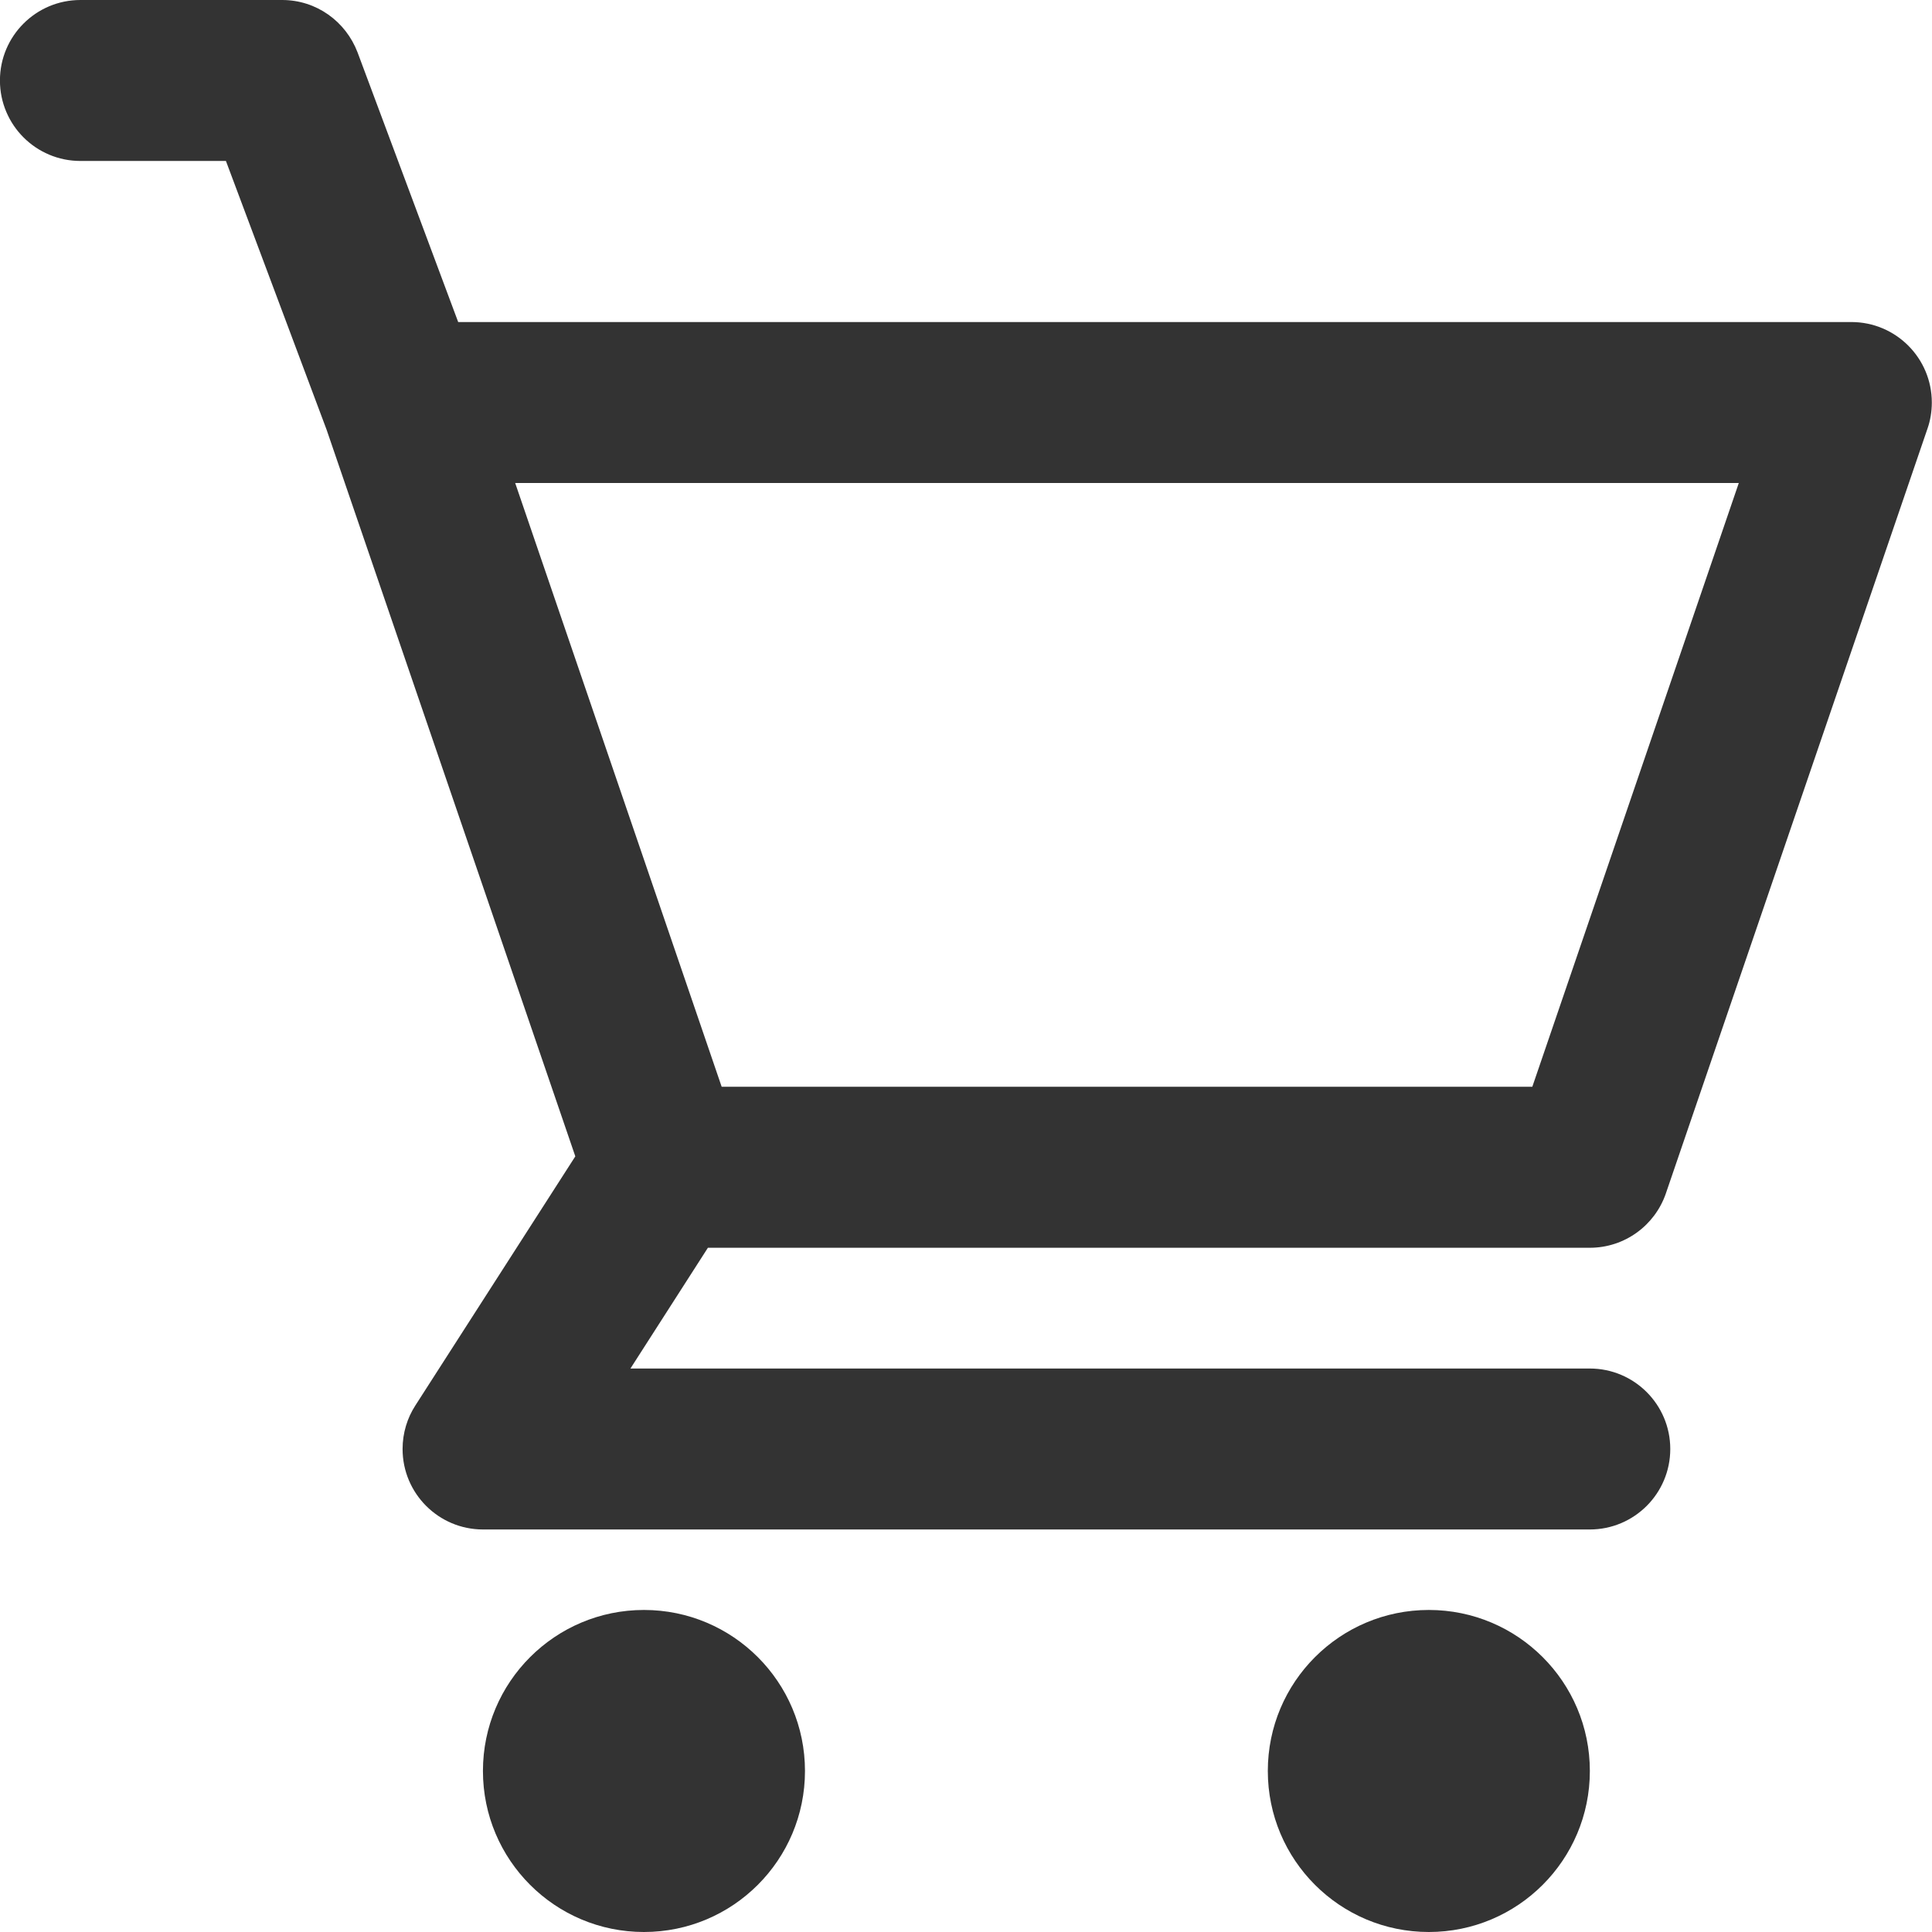
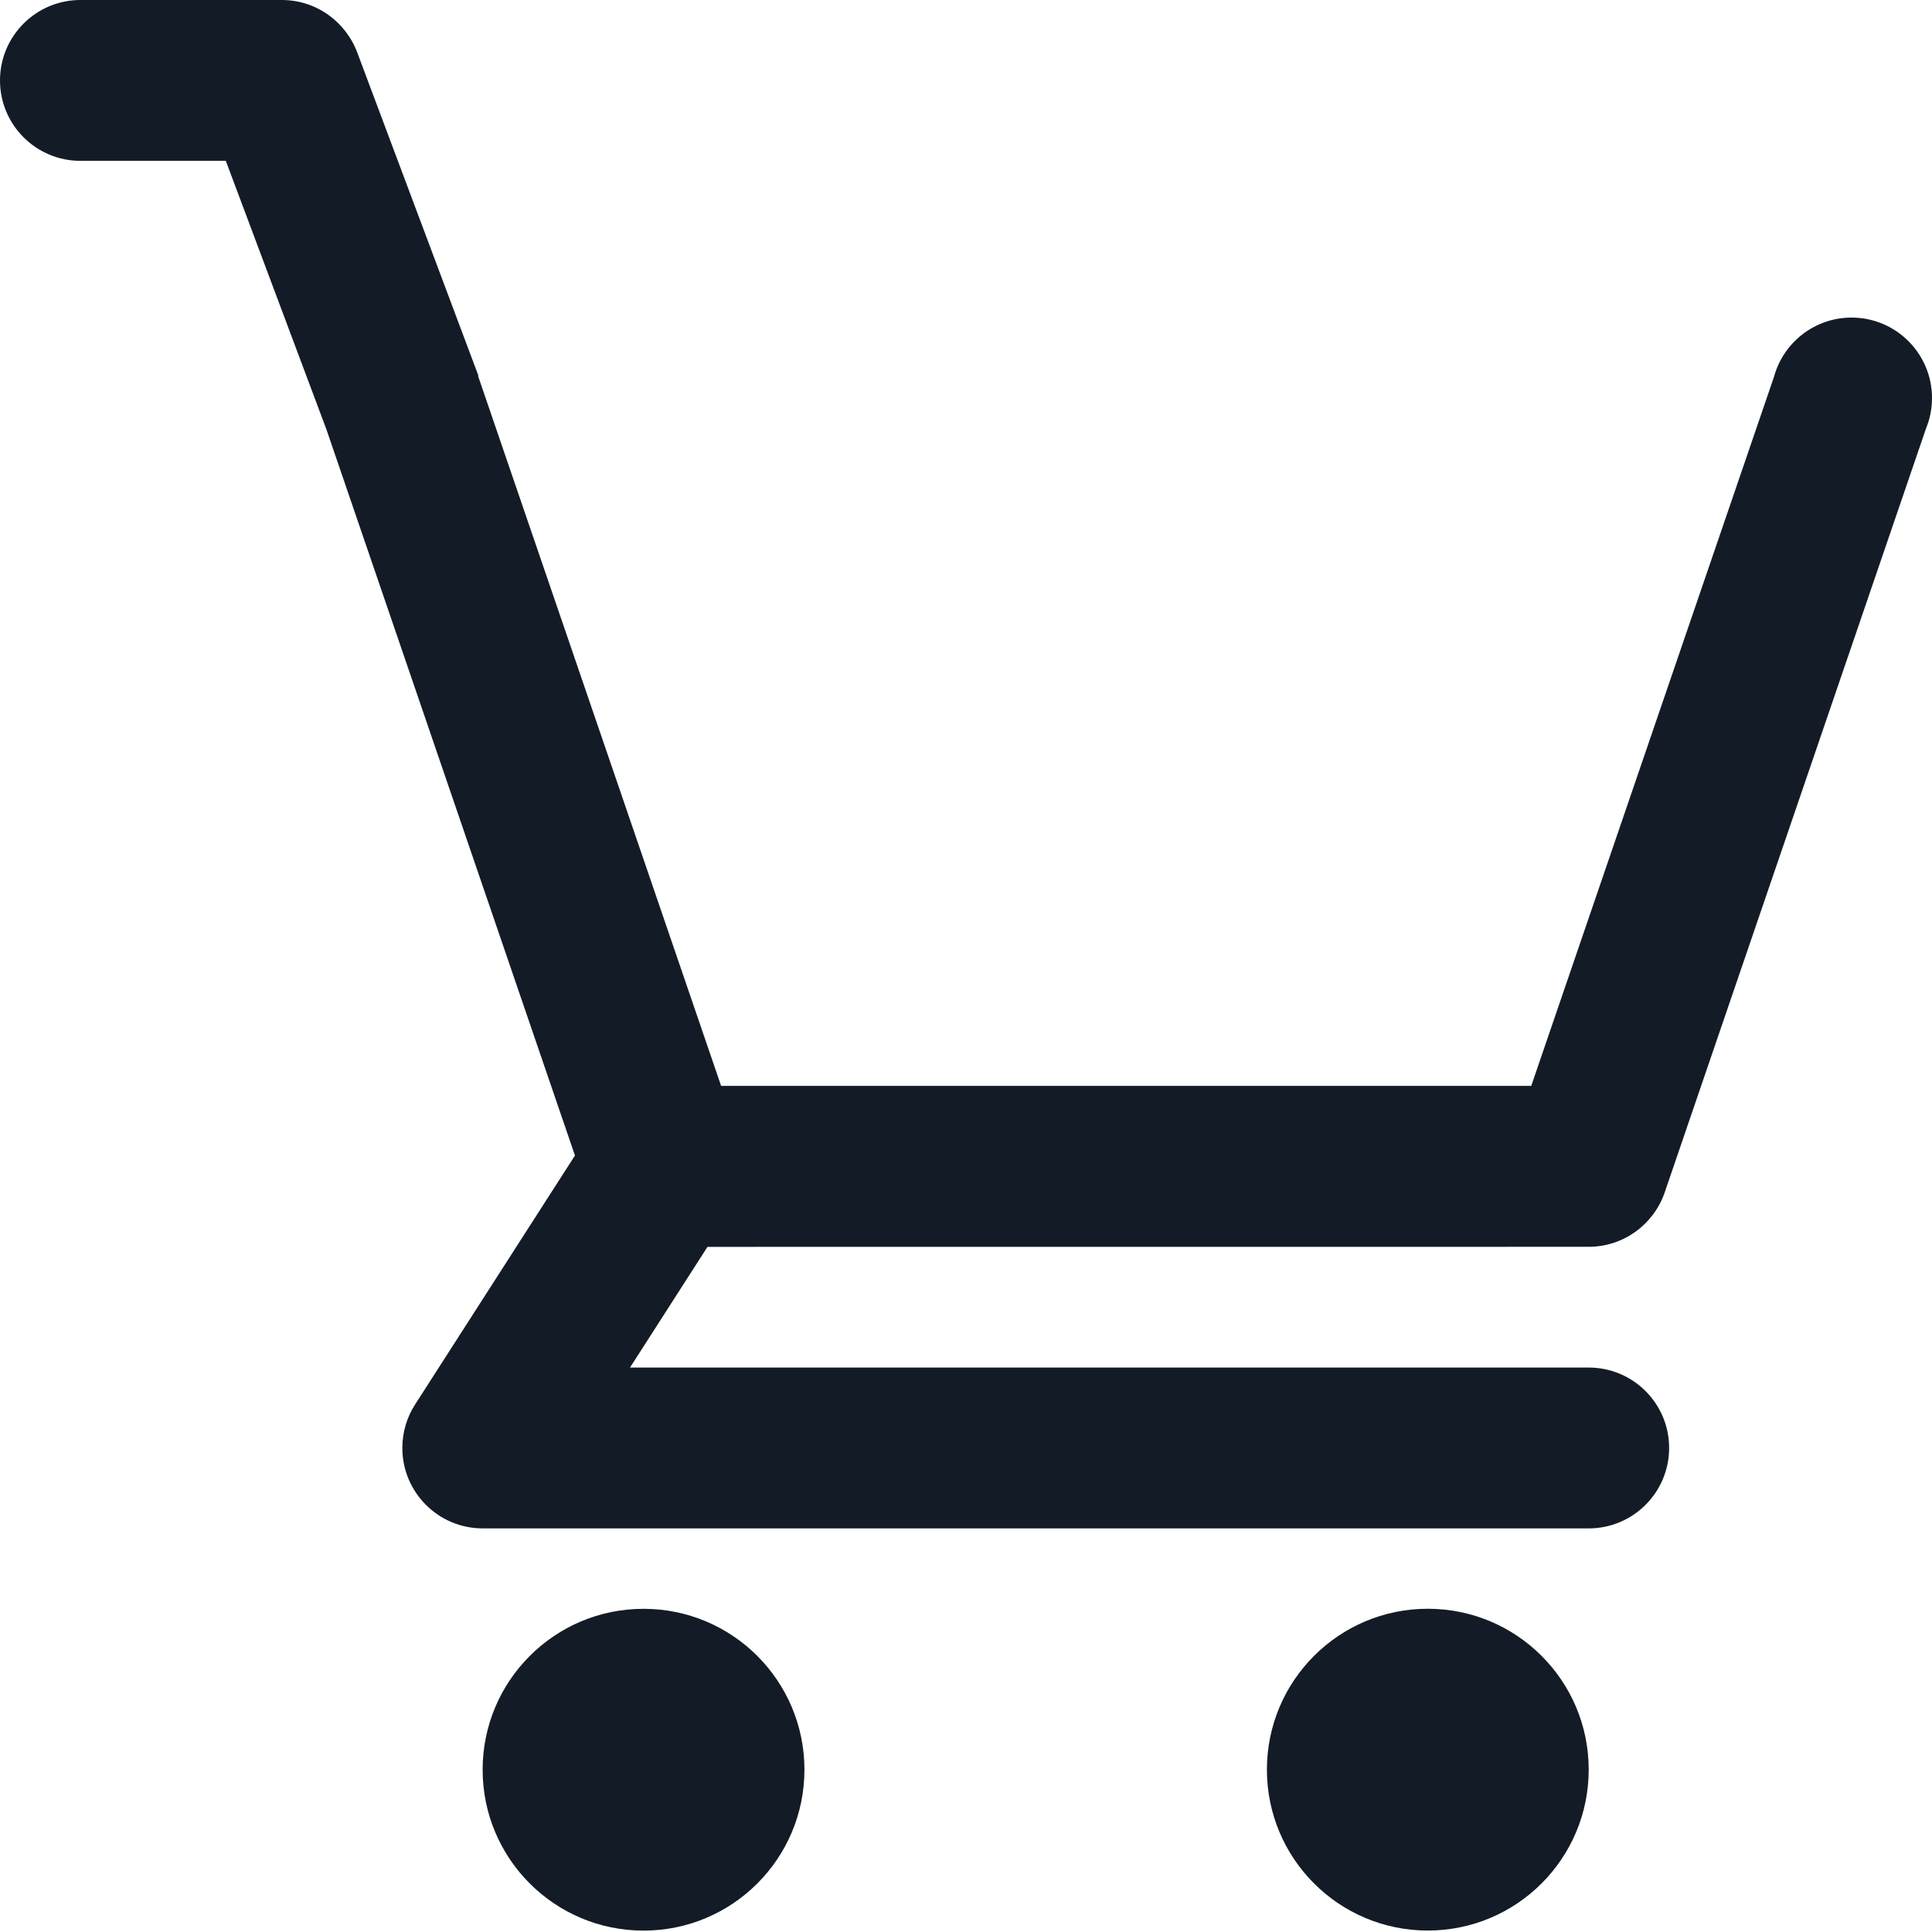
<svg xmlns="http://www.w3.org/2000/svg" version="1.1" width="32" height="32" viewBox="0 0 32 32">
-   <path fill="#333" d="M26.333 20.667c0.582-0.001 1.076-0.374 1.257-0.894l0.003-0.009 4.333-12.667c0.045-0.128 0.071-0.276 0.071-0.43 0-0.736-0.596-1.332-1.331-1.333h-23.077l-1.667-4.467c-0.195-0.511-0.68-0.867-1.249-0.867-0.003 0-0.005 0-0.008 0h-3.333c-0.736 0-1.333 0.597-1.333 1.333s0.597 1.333 1.333 1.333v0h2.41l1.667 4.45 4.12 12.037-2.65 4.127c-0.132 0.204-0.211 0.453-0.211 0.72 0 0.736 0.596 1.332 1.331 1.333h18.333c0.736 0 1.333-0.597 1.333-1.333s-0.597-1.333-1.333-1.333v0h-15.89l1.283-2zM8.533 8h20.267l-3.42 10h-13.427zM13.333 29.333c0 1.473-1.194 2.667-2.667 2.667s-2.667-1.194-2.667-2.667c0-1.473 1.194-2.667 2.667-2.667v0c1.473 0 2.667 1.194 2.667 2.667v0zM26.333 29.333c0 1.473-1.194 2.667-2.667 2.667s-2.667-1.194-2.667-2.667c0-1.473 1.194-2.667 2.667-2.667v0c1.473 0 2.667 1.194 2.667 2.667v0z" />
+   <g id="+icon/+oss/ecommerce" stroke="none" stroke-width="1" fill="none" fill-rule="evenodd">
+     <path d="M26.314,29.311 C26.314,30.783 25.121,31.976 23.649,31.976 C22.177,31.976 20.984,30.783 20.984,29.311 C20.984,27.839 22.177,26.646 23.649,26.646 L23.649,26.646 C25.121,26.646 26.314,27.839 26.314,29.311 L26.314,29.311 Z M10.659,26.647 C9.187,26.647 7.994,27.84 7.994,29.312 C7.994,30.784 9.187,31.977 10.659,31.977 C12.131,31.977 13.324,30.784 13.324,29.312 L13.324,29.312 C13.324,27.84 12.131,26.647 10.659,26.647 L10.659,26.647 Z M26.314,20.651 C26.896,20.65 27.389,20.277 27.57,19.758 L27.573,19.749 L31.903,7.091 C31.964,6.943 32,6.772 32,6.592 C32,5.857 31.403,5.26 30.668,5.26 C30.06,5.26 29.548,5.667 29.388,6.223 L29.386,6.232 L25.362,17.986 L11.944,17.986 L7.92,6.232 C7.921,6.229 7.921,6.226 7.921,6.222 C7.921,6.218 7.921,6.215 7.92,6.212 L7.92,6.212 L5.922,0.882 C5.732,0.364 5.242,0 4.668,0 C4.666,0 4.665,0 4.663,0 L1.332,0 C0.597,0 0,0.597 0,1.332 C0,2.068 0.597,2.664 1.332,2.664 L1.332,2.664 L3.74,2.664 L5.406,7.111 L9.523,19.139 L6.875,23.263 C6.743,23.467 6.664,23.716 6.664,23.983 C6.664,24.718 7.26,25.314 7.994,25.315 L26.314,25.315 C27.05,25.315 27.646,24.718 27.646,23.983 C27.646,23.247 27.05,22.651 26.314,22.651 L26.314,22.651 L10.435,22.651 L11.718,20.652 L26.314,20.651 Z" id="cart-upload" fill="#131C26" />
+   </g>
</svg>
